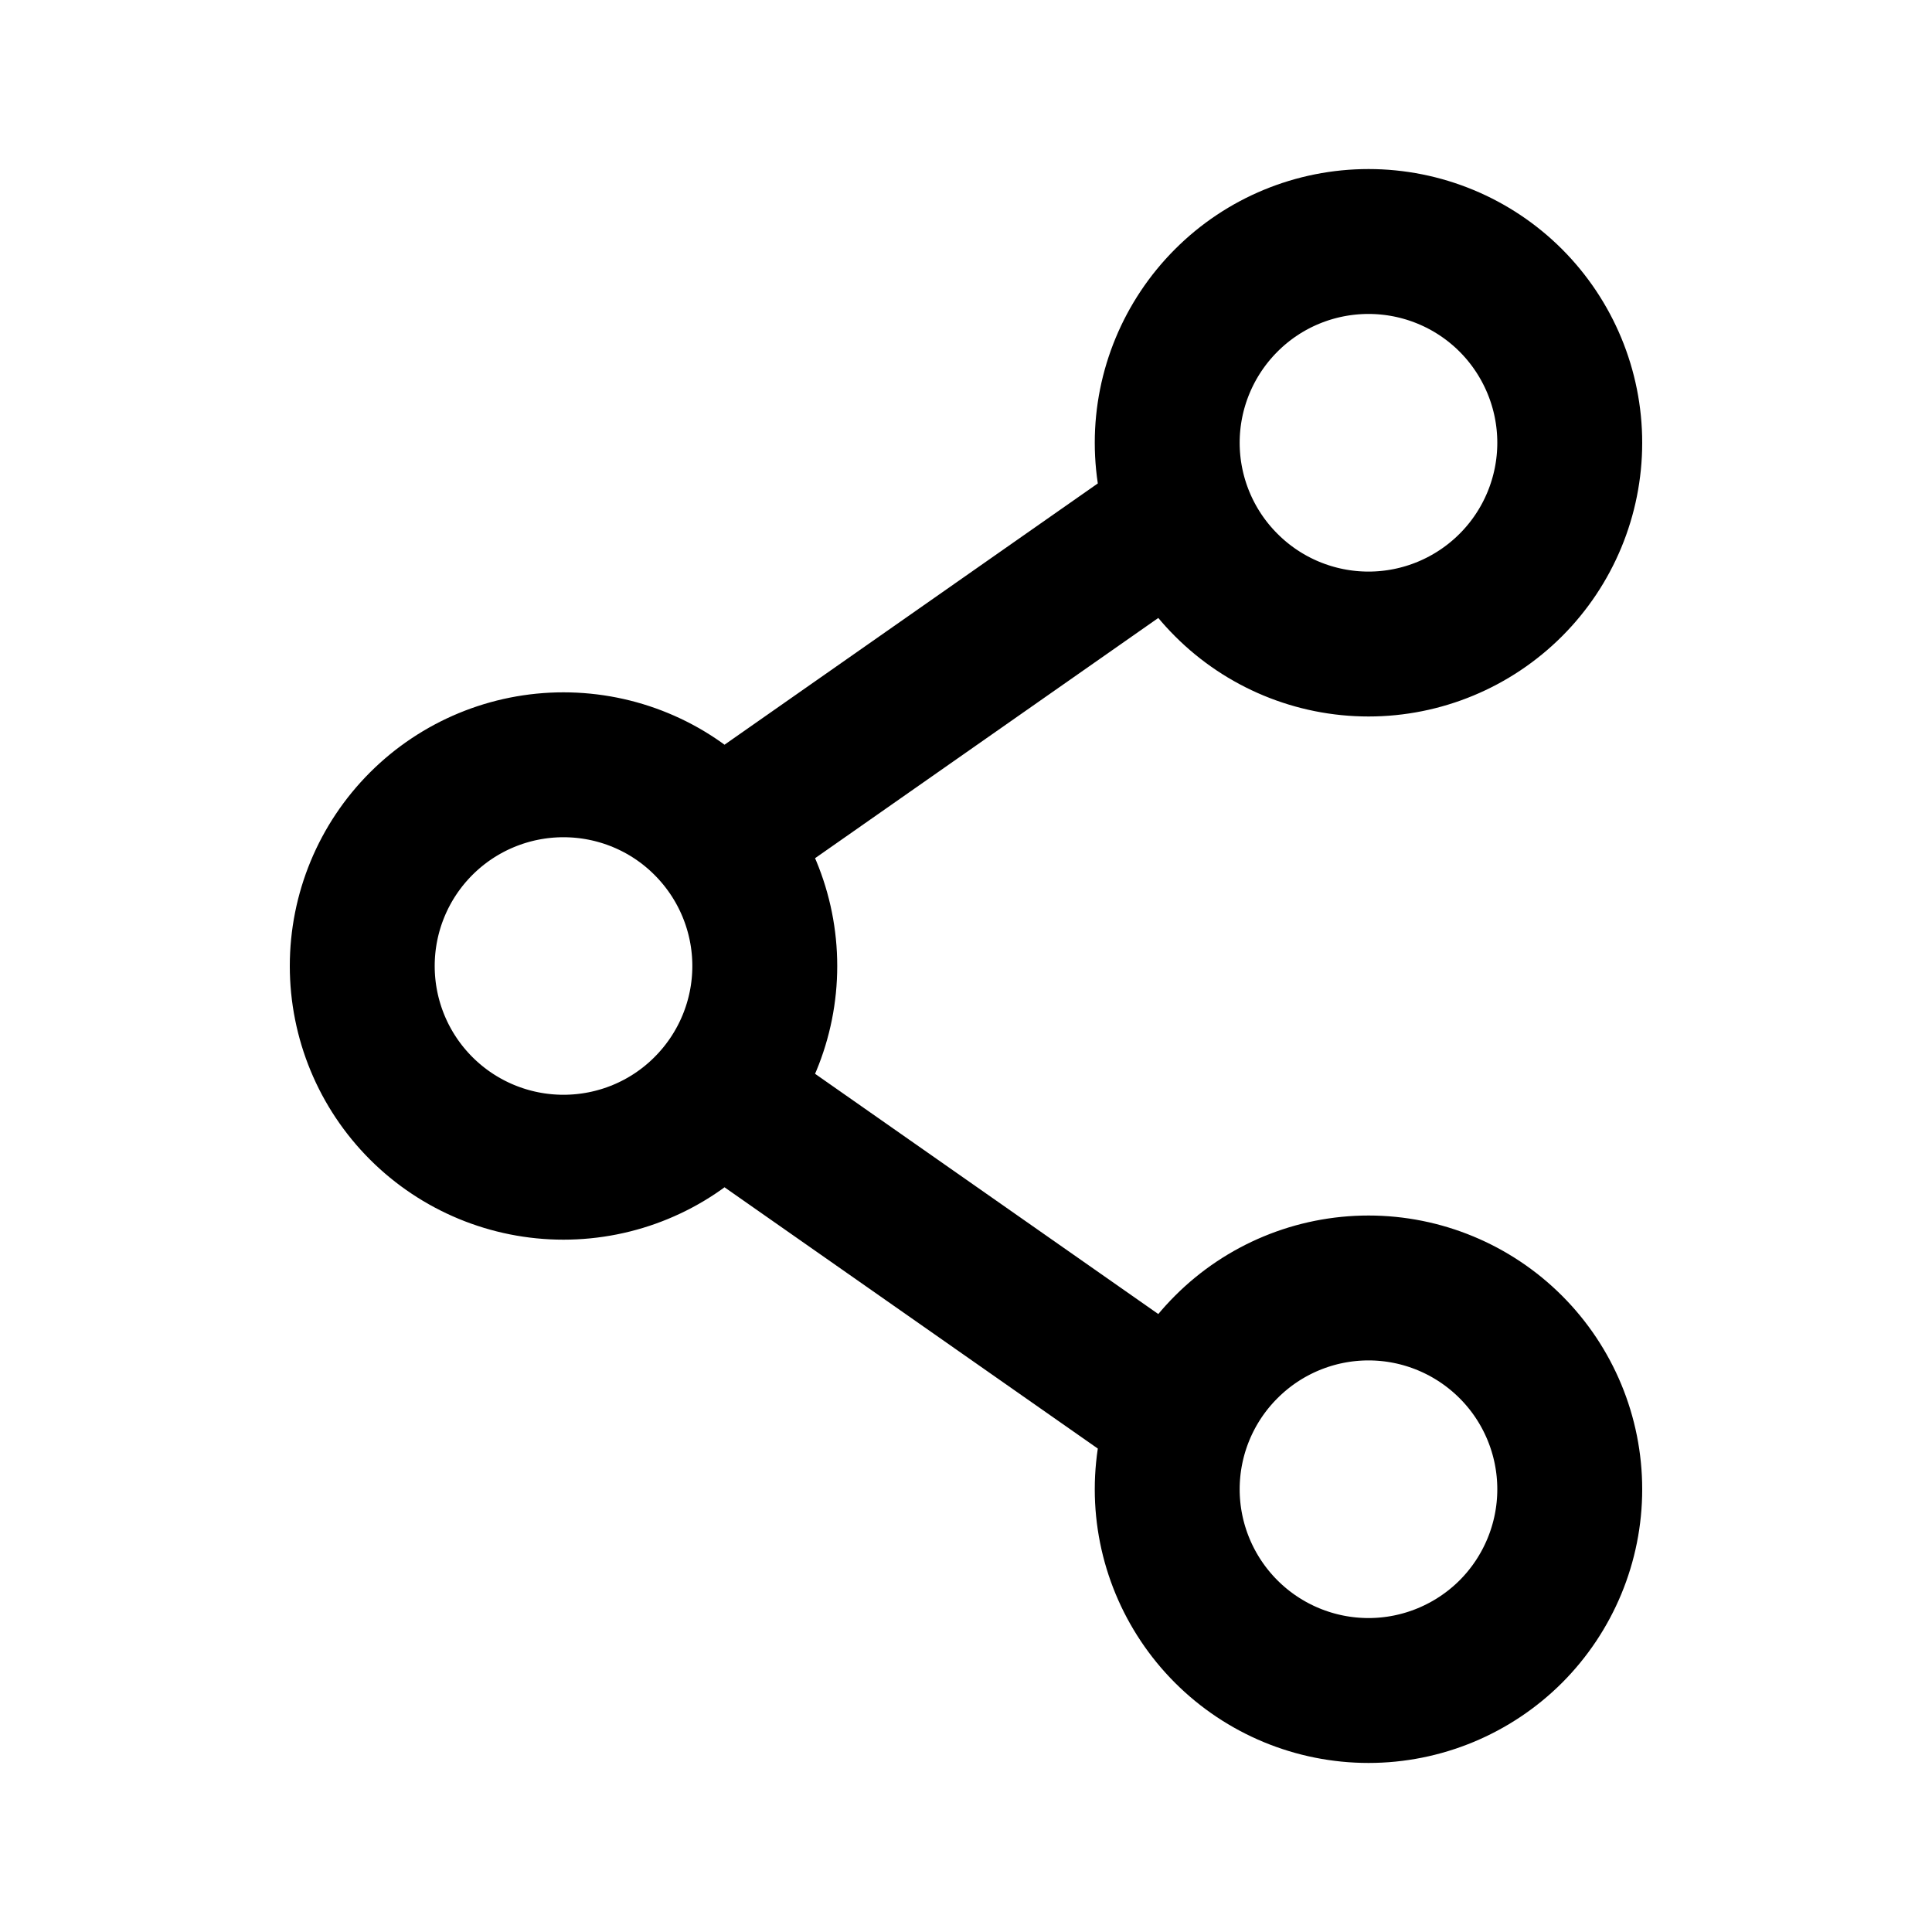
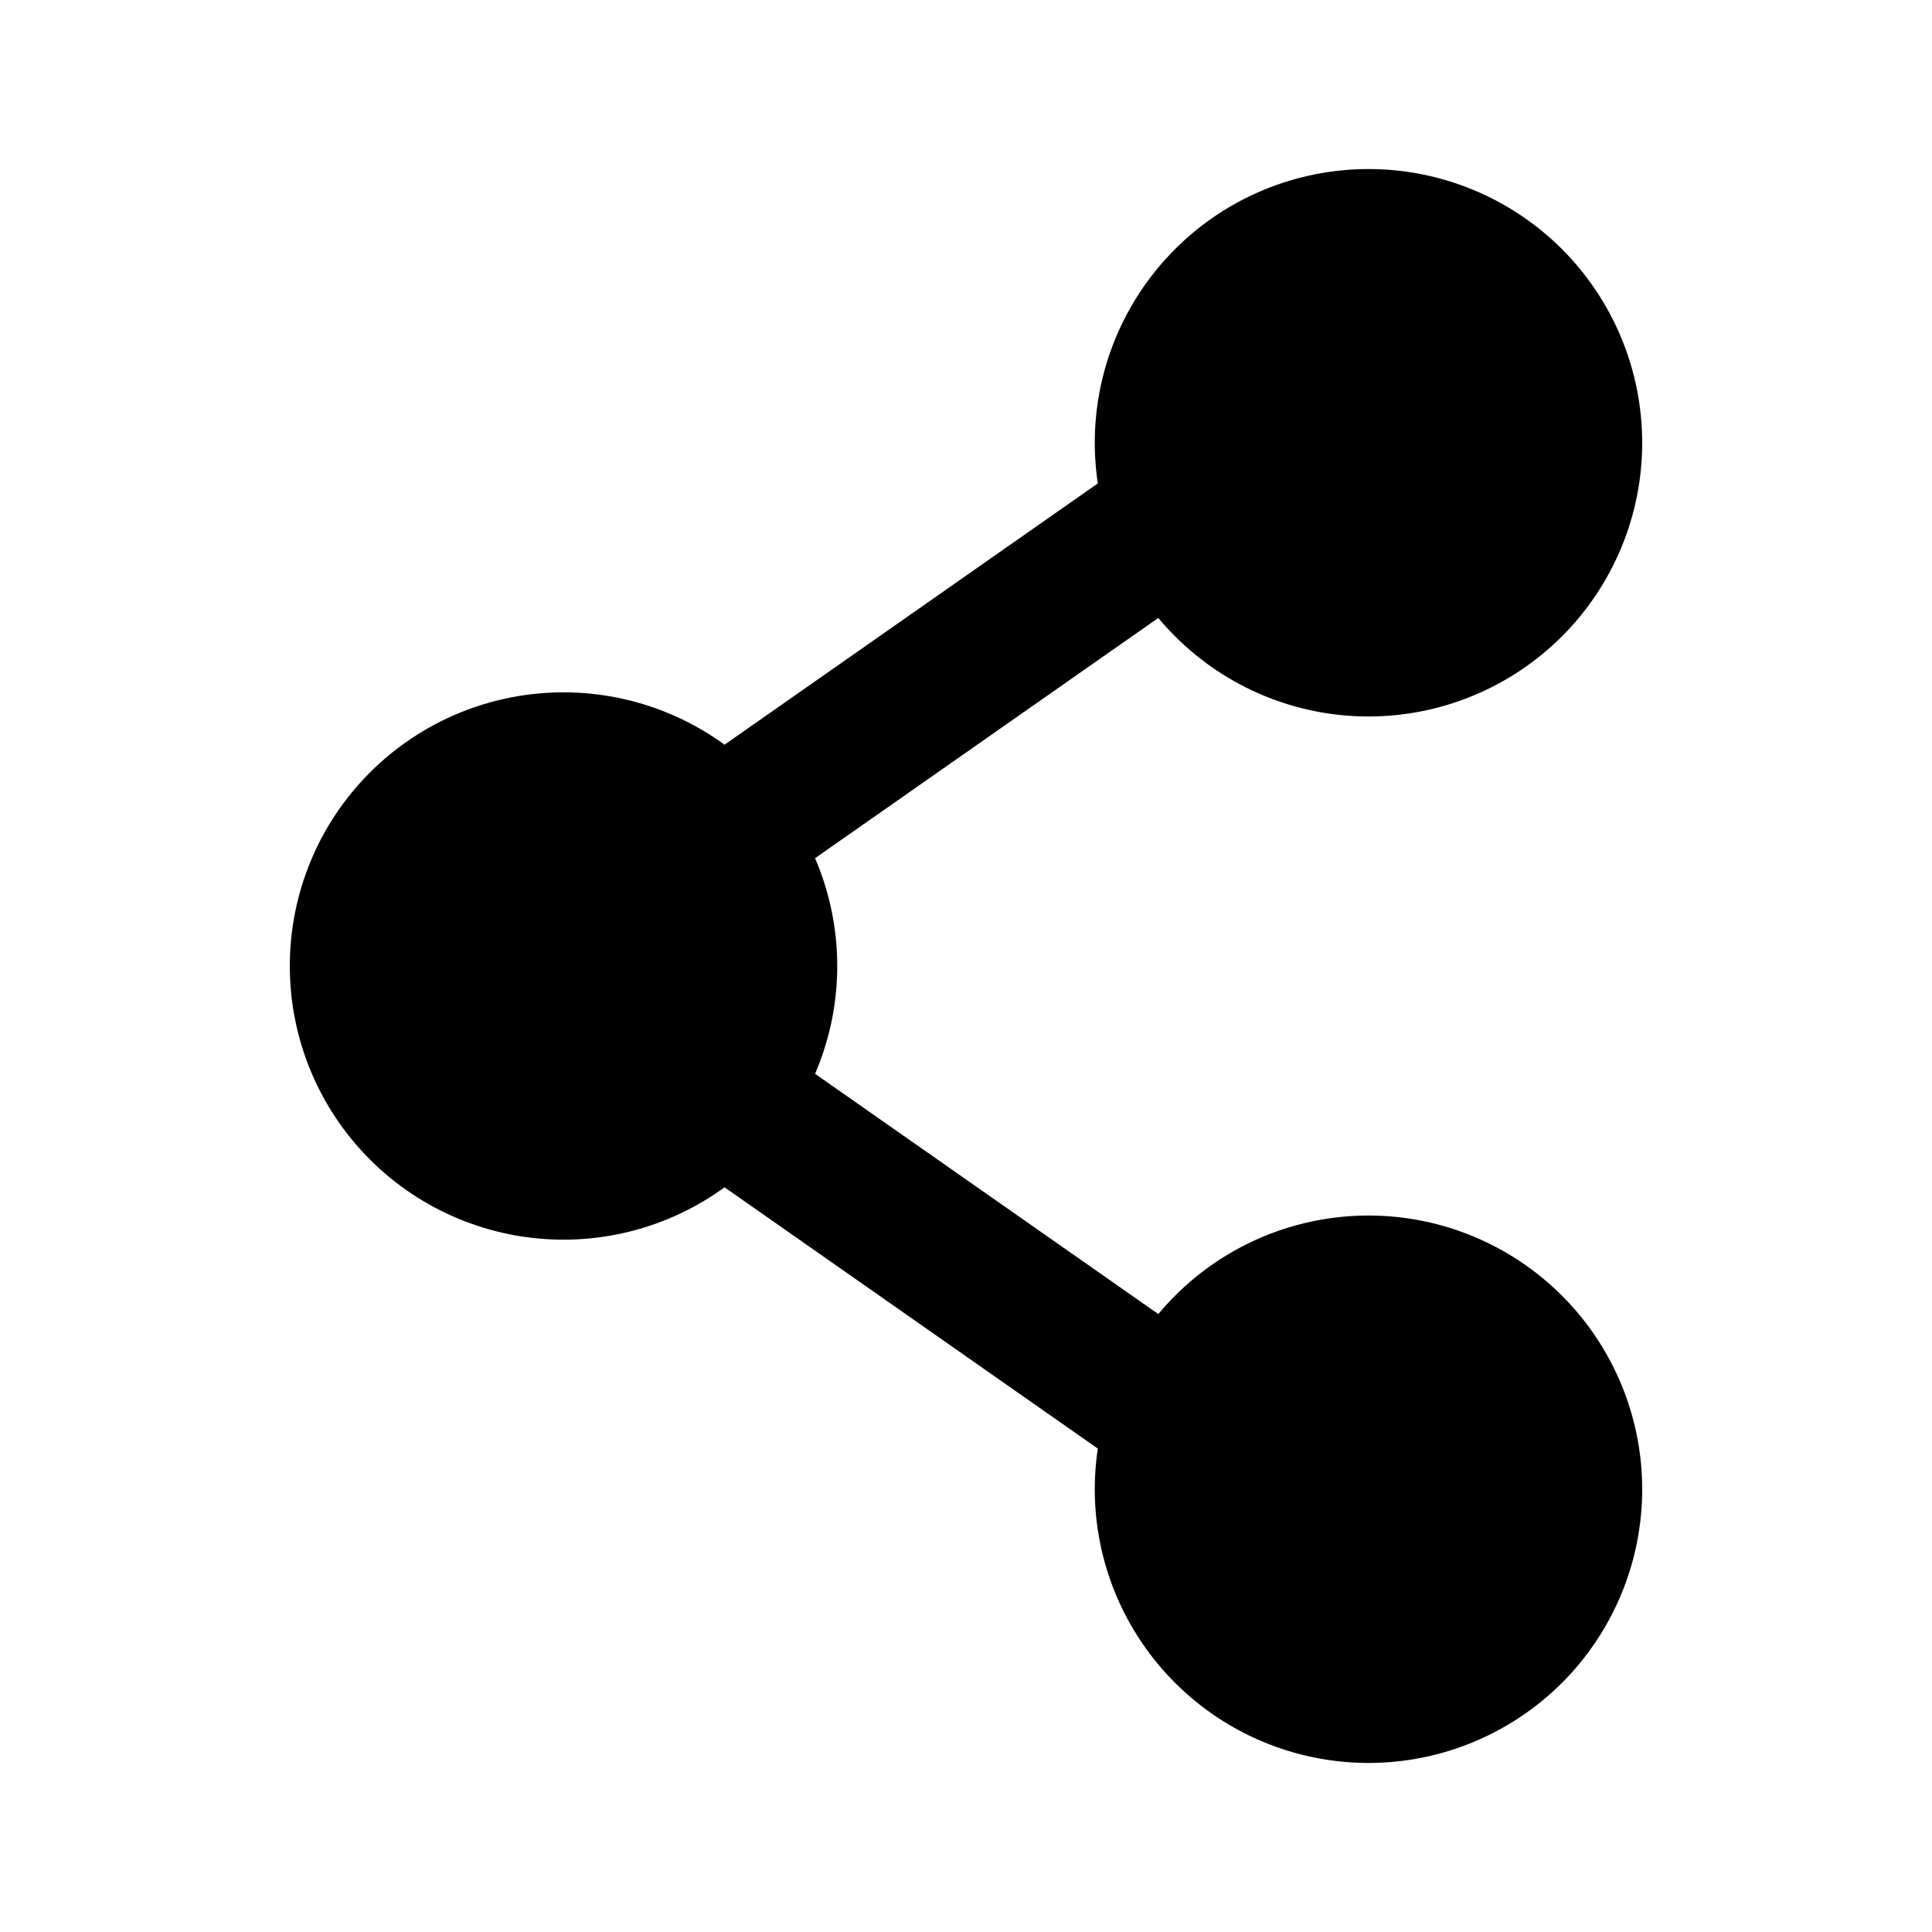
- <svg xmlns="http://www.w3.org/2000/svg" width="20" height="20" viewBox="0 0 20 20" fill="none">
-   <path d="M12.083 5.417L7.917 8.333M12.083 14.583L7.917 11.667M7.917 10C7.917 10.553 7.697 11.082 7.306 11.473C6.916 11.864 6.386 12.083 5.833 12.083C5.281 12.083 4.751 11.864 4.36 11.473C3.969 11.082 3.75 10.553 3.75 10C3.75 9.447 3.969 8.918 4.36 8.527C4.751 8.136 5.281 7.917 5.833 7.917C6.386 7.917 6.916 8.136 7.306 8.527C7.697 8.918 7.917 9.447 7.917 10ZM16.25 15.417C16.25 15.969 16.03 16.499 15.64 16.89C15.249 17.28 14.719 17.5 14.167 17.5C13.614 17.5 13.084 17.28 12.694 16.89C12.303 16.499 12.083 15.969 12.083 15.417C12.083 14.864 12.303 14.334 12.694 13.944C13.084 13.553 13.614 13.333 14.167 13.333C14.719 13.333 15.249 13.553 15.64 13.944C16.03 14.334 16.25 14.864 16.25 15.417ZM16.25 4.583C16.25 5.136 16.03 5.666 15.64 6.056C15.249 6.447 14.719 6.667 14.167 6.667C13.614 6.667 13.084 6.447 12.694 6.056C12.303 5.666 12.083 5.136 12.083 4.583C12.083 4.031 12.303 3.501 12.694 3.11C13.084 2.719 13.614 2.5 14.167 2.5C14.719 2.5 15.249 2.719 15.64 3.11C16.03 3.501 16.25 4.031 16.25 4.583Z" stroke="black" stroke-width="1.5" stroke-linecap="round" stroke-linejoin="round" />
+ <svg xmlns="http://www.w3.org/2000/svg" width="20" height="20" viewBox="0 0 20 20" fill="currentColor">
+   <path d="M12.083 5.417L7.917 8.333M12.083 14.583L7.917 11.667M7.917 10C7.917 10.553 7.697 11.082 7.306 11.473C6.916 11.864 6.386 12.083 5.833 12.083C5.281 12.083 4.751 11.864 4.36 11.473C3.969 11.082 3.75 10.553 3.75 10C3.75 9.447 3.969 8.918 4.36 8.527C4.751 8.136 5.281 7.917 5.833 7.917C6.386 7.917 6.916 8.136 7.306 8.527C7.697 8.918 7.917 9.447 7.917 10ZM16.25 15.417C16.25 15.969 16.03 16.499 15.64 16.89C15.249 17.28 14.719 17.5 14.167 17.5C13.614 17.5 13.084 17.28 12.694 16.89C12.303 16.499 12.083 15.969 12.083 15.417C12.083 14.864 12.303 14.334 12.694 13.944C13.084 13.553 13.614 13.333 14.167 13.333C14.719 13.333 15.249 13.553 15.64 13.944C16.03 14.334 16.25 14.864 16.25 15.417ZM16.25 4.583C16.25 5.136 16.03 5.666 15.64 6.056C15.249 6.447 14.719 6.667 14.167 6.667C13.614 6.667 13.084 6.447 12.694 6.056C12.303 5.666 12.083 5.136 12.083 4.583C12.083 4.031 12.303 3.501 12.694 3.11C13.084 2.719 13.614 2.5 14.167 2.5C14.719 2.5 15.249 2.719 15.64 3.11C16.03 3.501 16.25 4.031 16.25 4.583Z" stroke="currentColor" stroke-width="1.5" stroke-linecap="round" stroke-linejoin="round" />
</svg>
